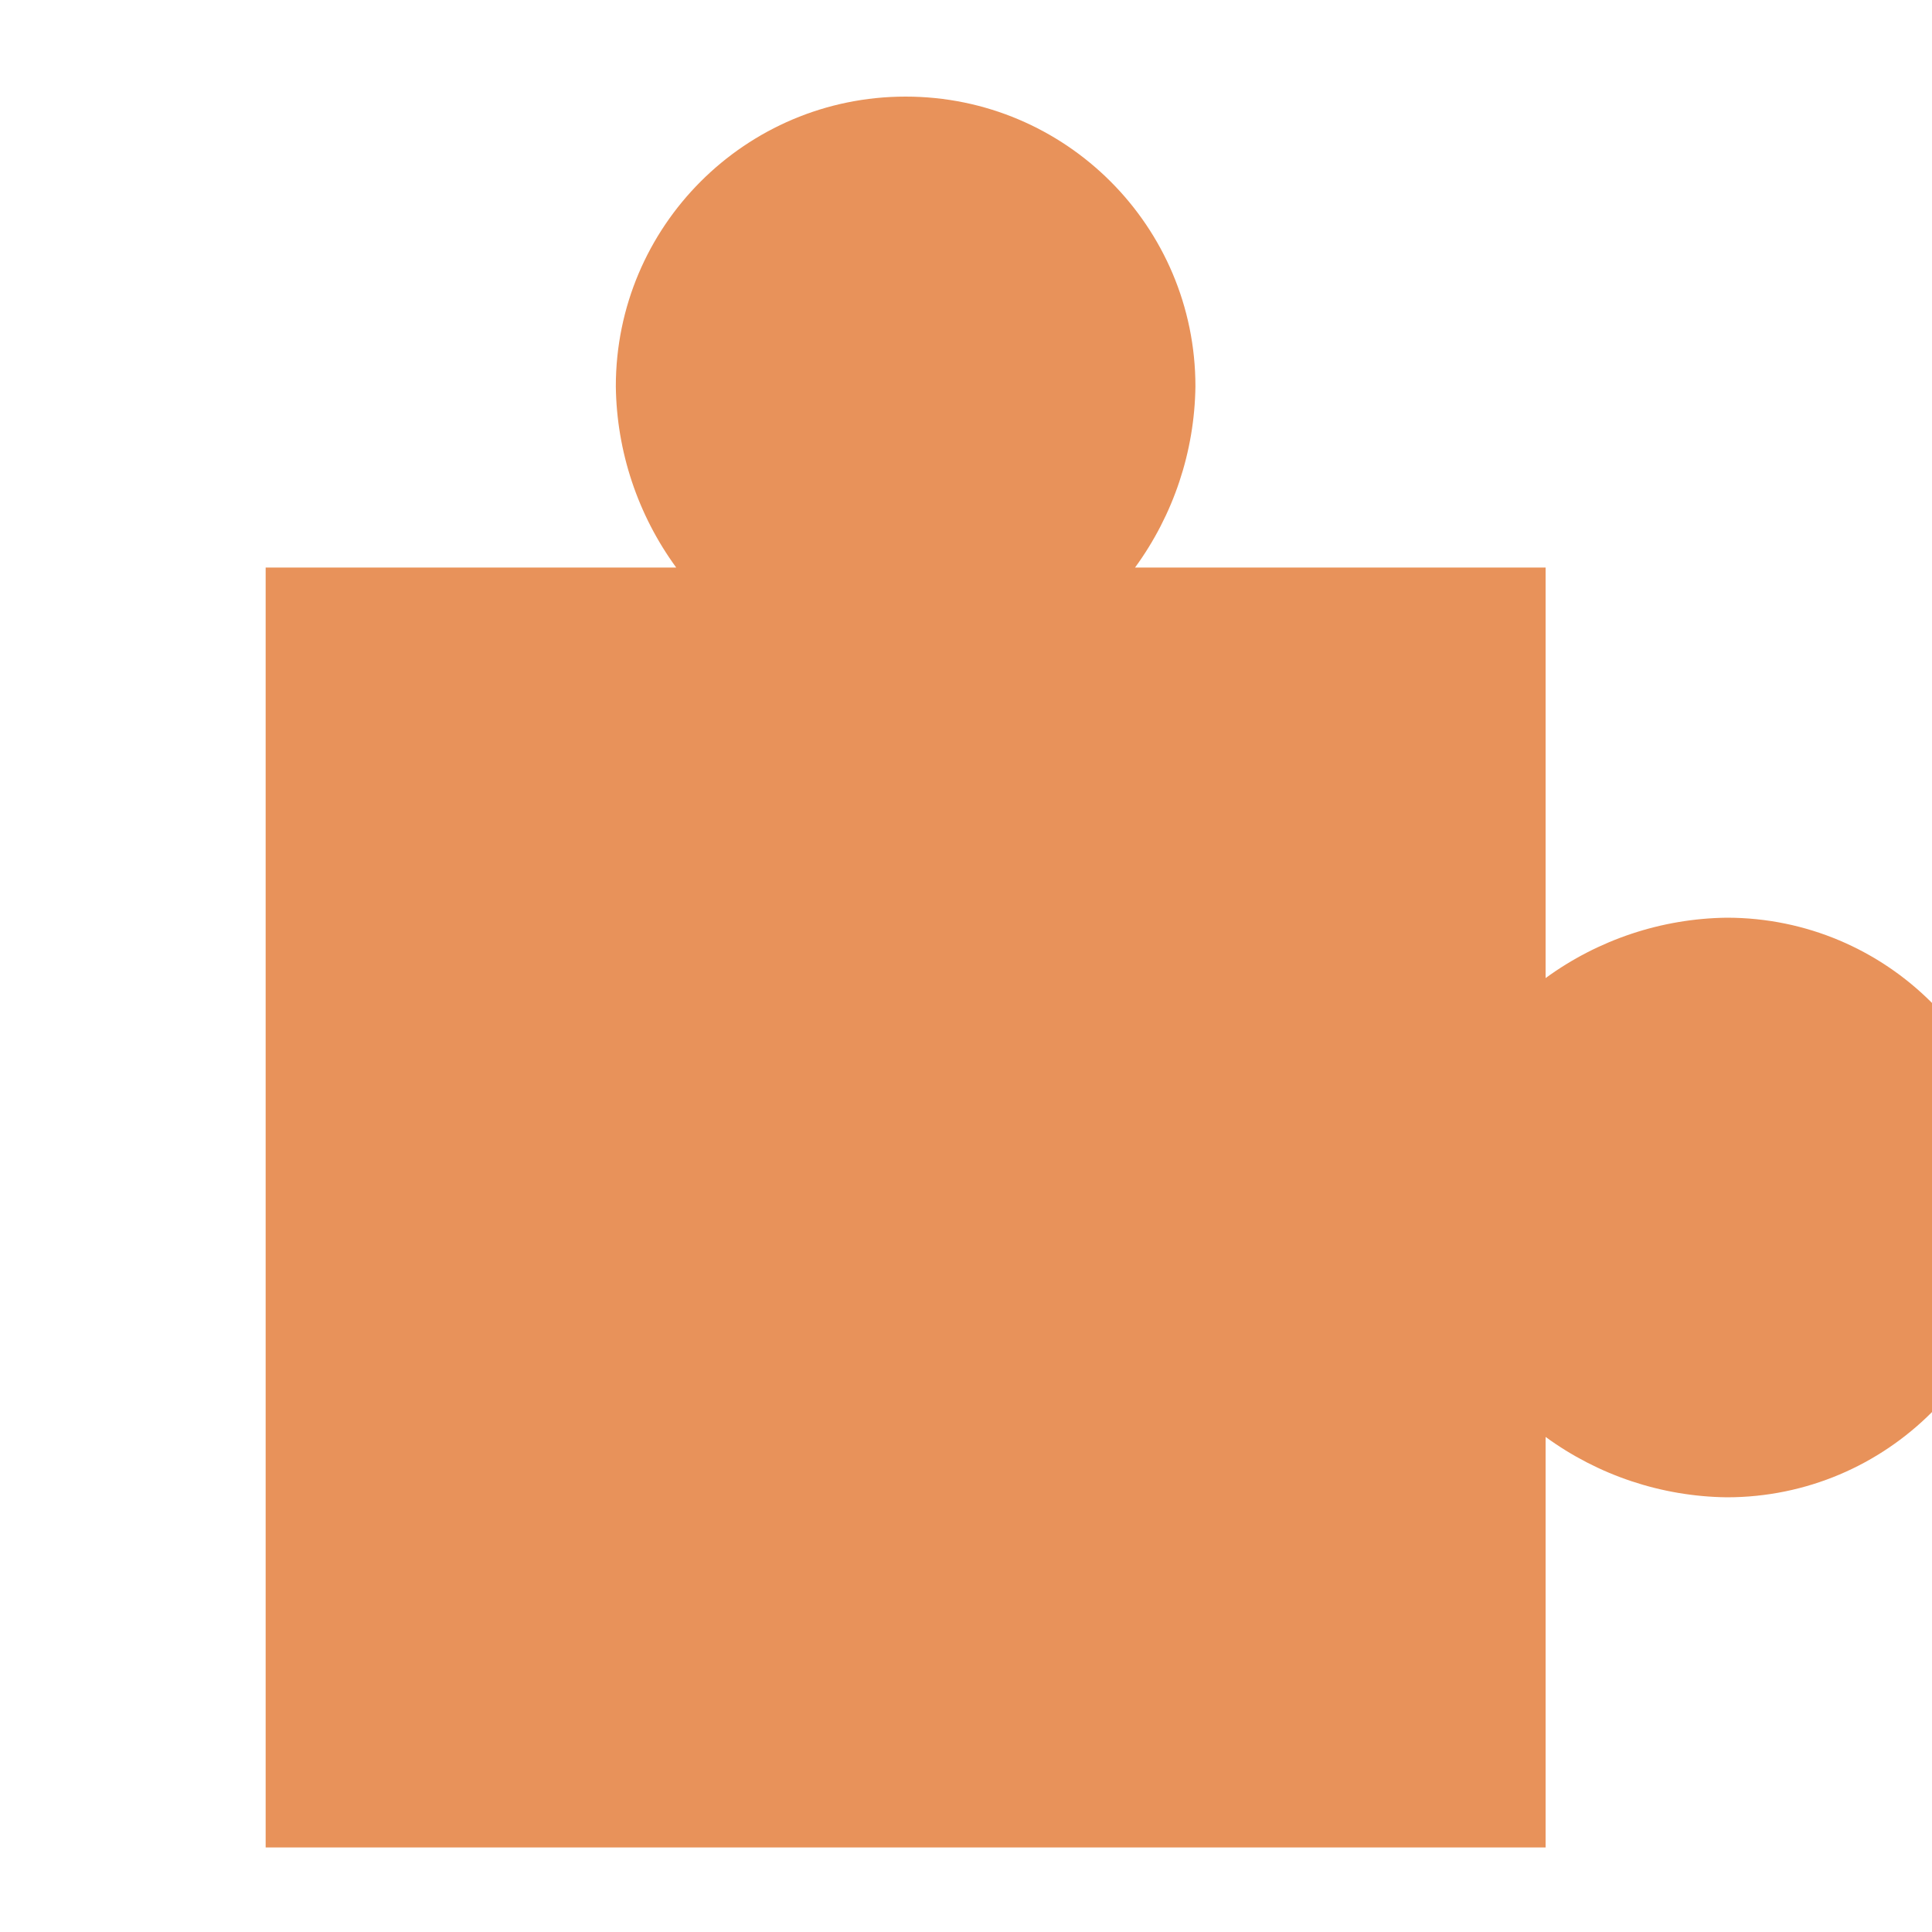
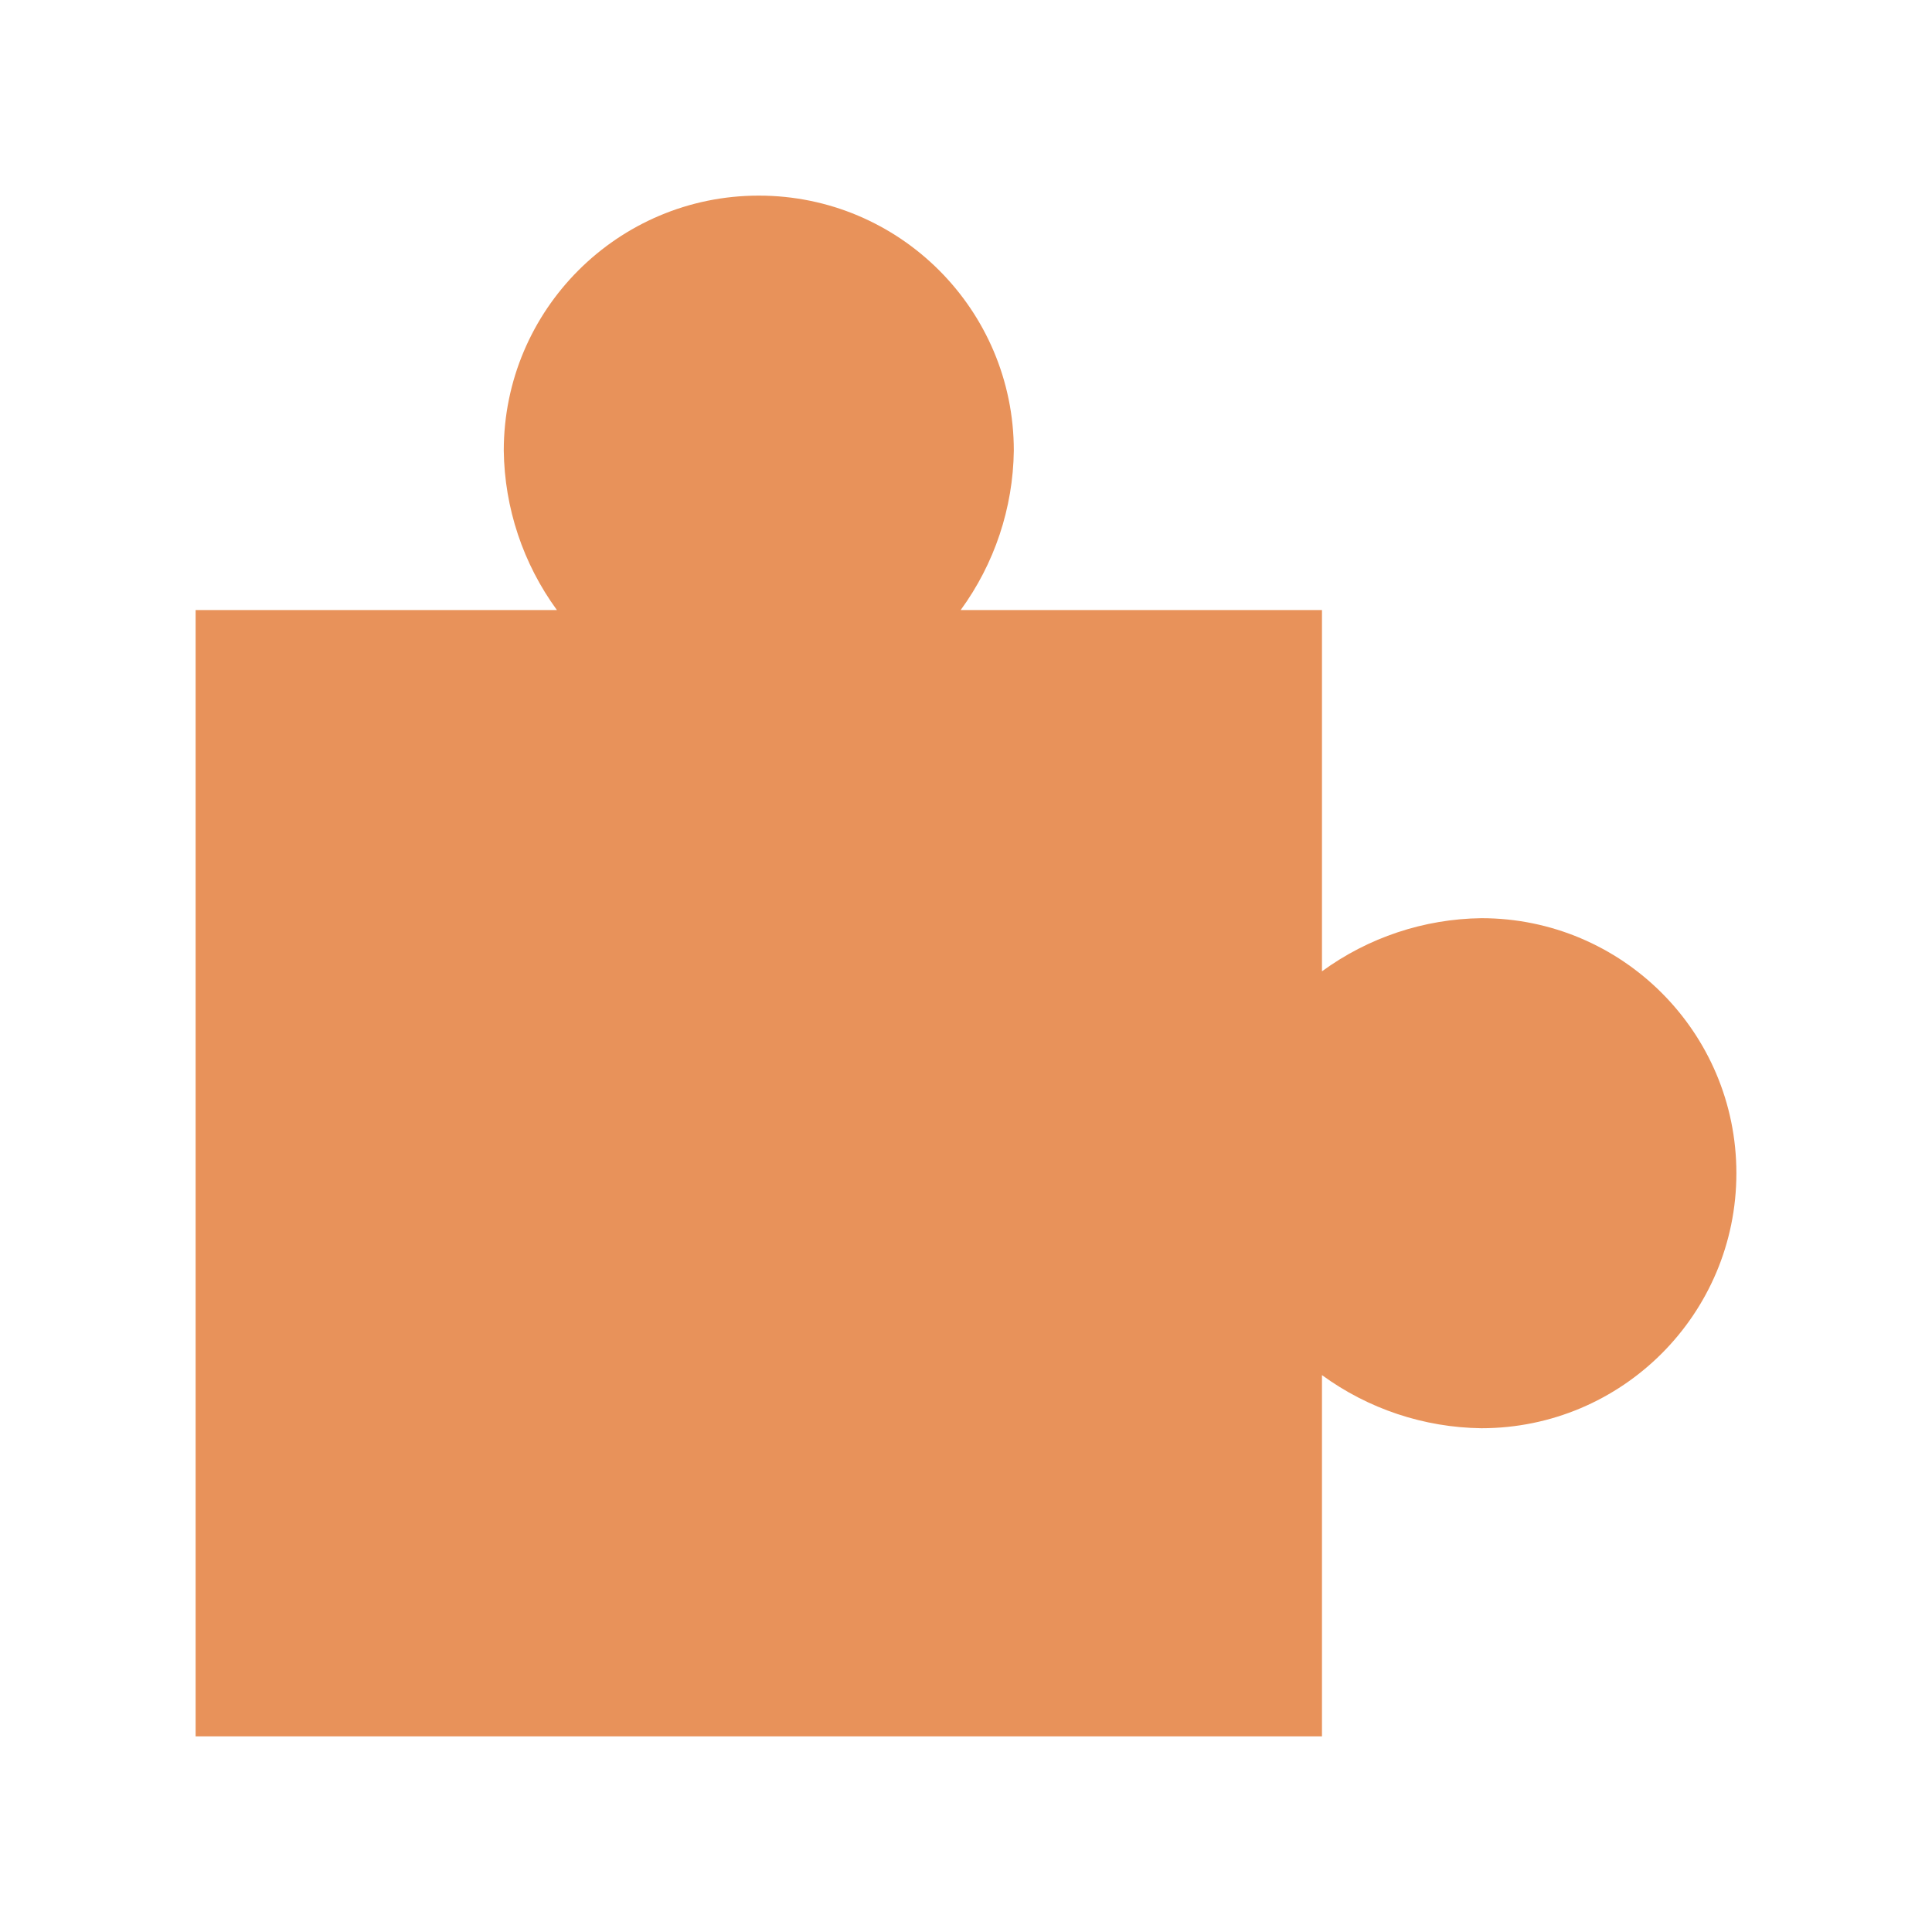
<svg xmlns="http://www.w3.org/2000/svg" viewBox="0 0 16 16">
-   <path fill="#E8925A" d="M2.2 4.7h3.4a2.6 2.6 0 0 1-0.5-1.5 2.4 2.4 0 0 1 4.8 0 2.6 2.6 0 0 1-0.5 1.5h3.4v3.4a2.6 2.6 0 0 1 1.5-0.5 2.4 2.4 0 0 1 0 4.8 2.6 2.6 0 0 1-1.5-0.5v3.4H2.2Z" />
+   <g transform="translate(-0.316 0.916) scale(0.88)">
+     <path fill="#E8925A" d="M2.2 4.7h3.4a2.6 2.6 0 0 1-0.5-1.5 2.4 2.4 0 0 1 4.8 0 2.6 2.6 0 0 1-0.5 1.5h3.4v3.4a2.6 2.6 0 0 1 1.5-0.5 2.4 2.4 0 0 1 0 4.8 2.6 2.6 0 0 1-1.5-0.5v3.4H2.2Z" />
+   </g>
</svg>
